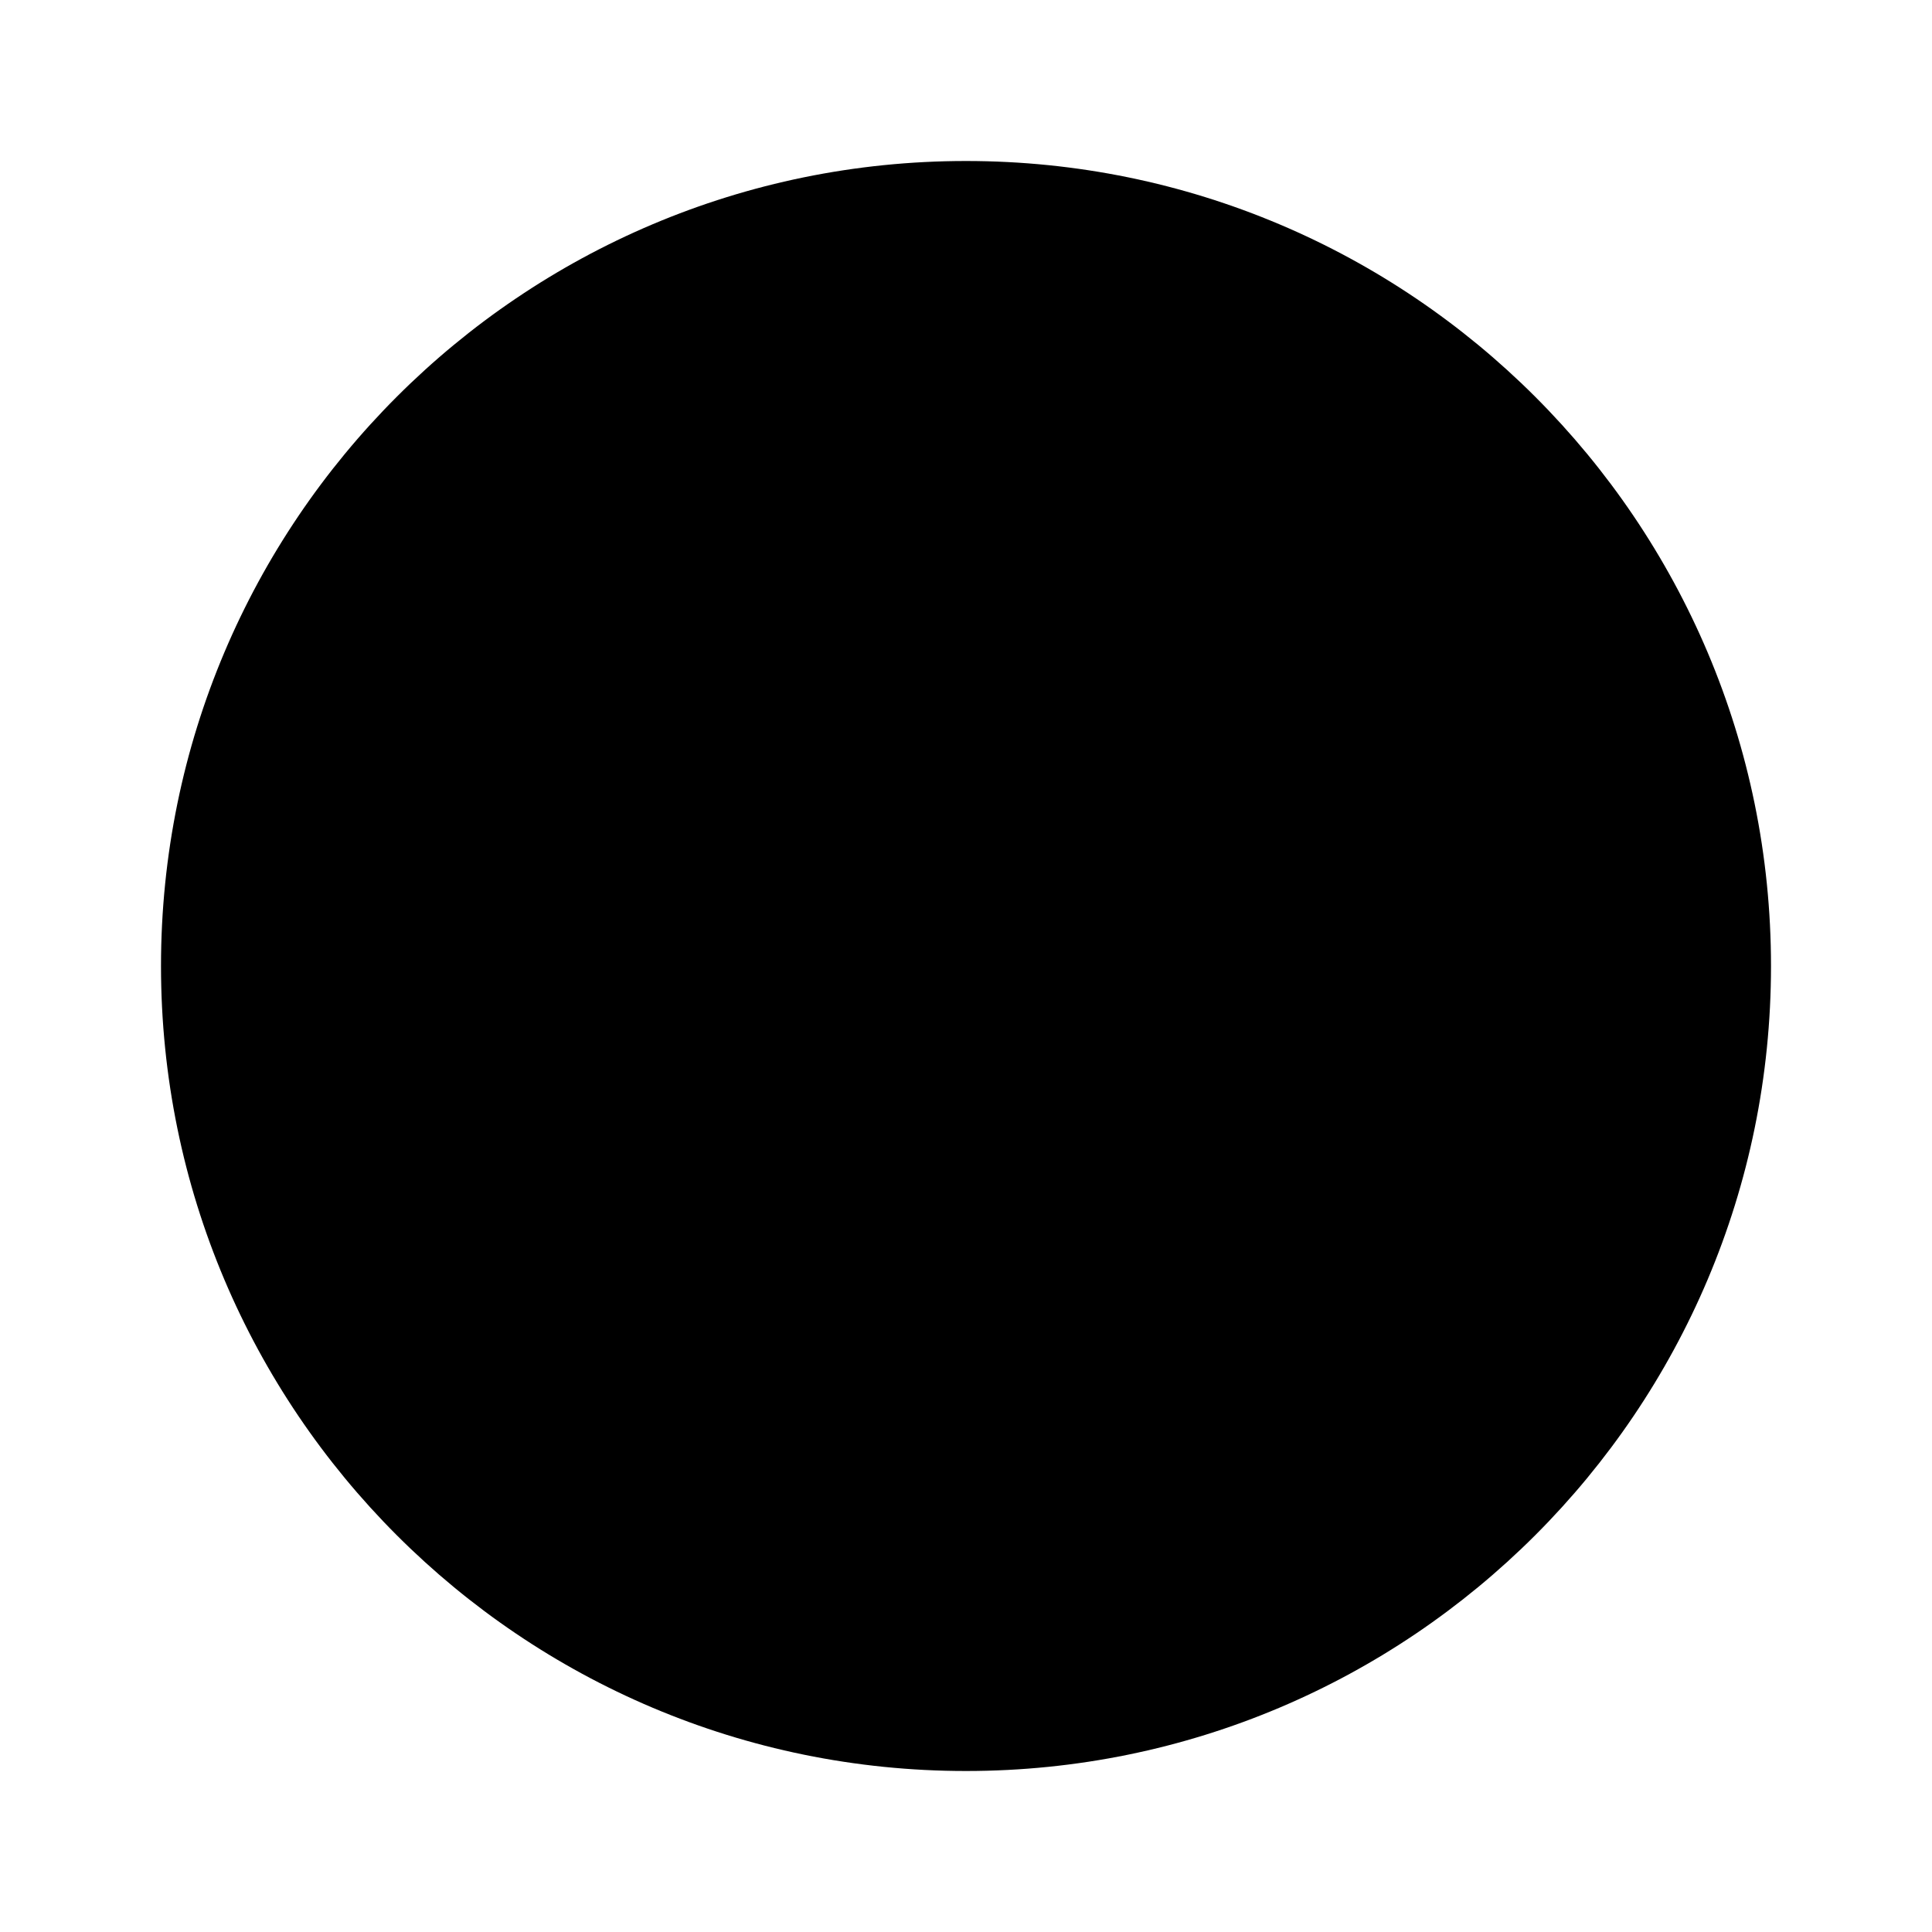
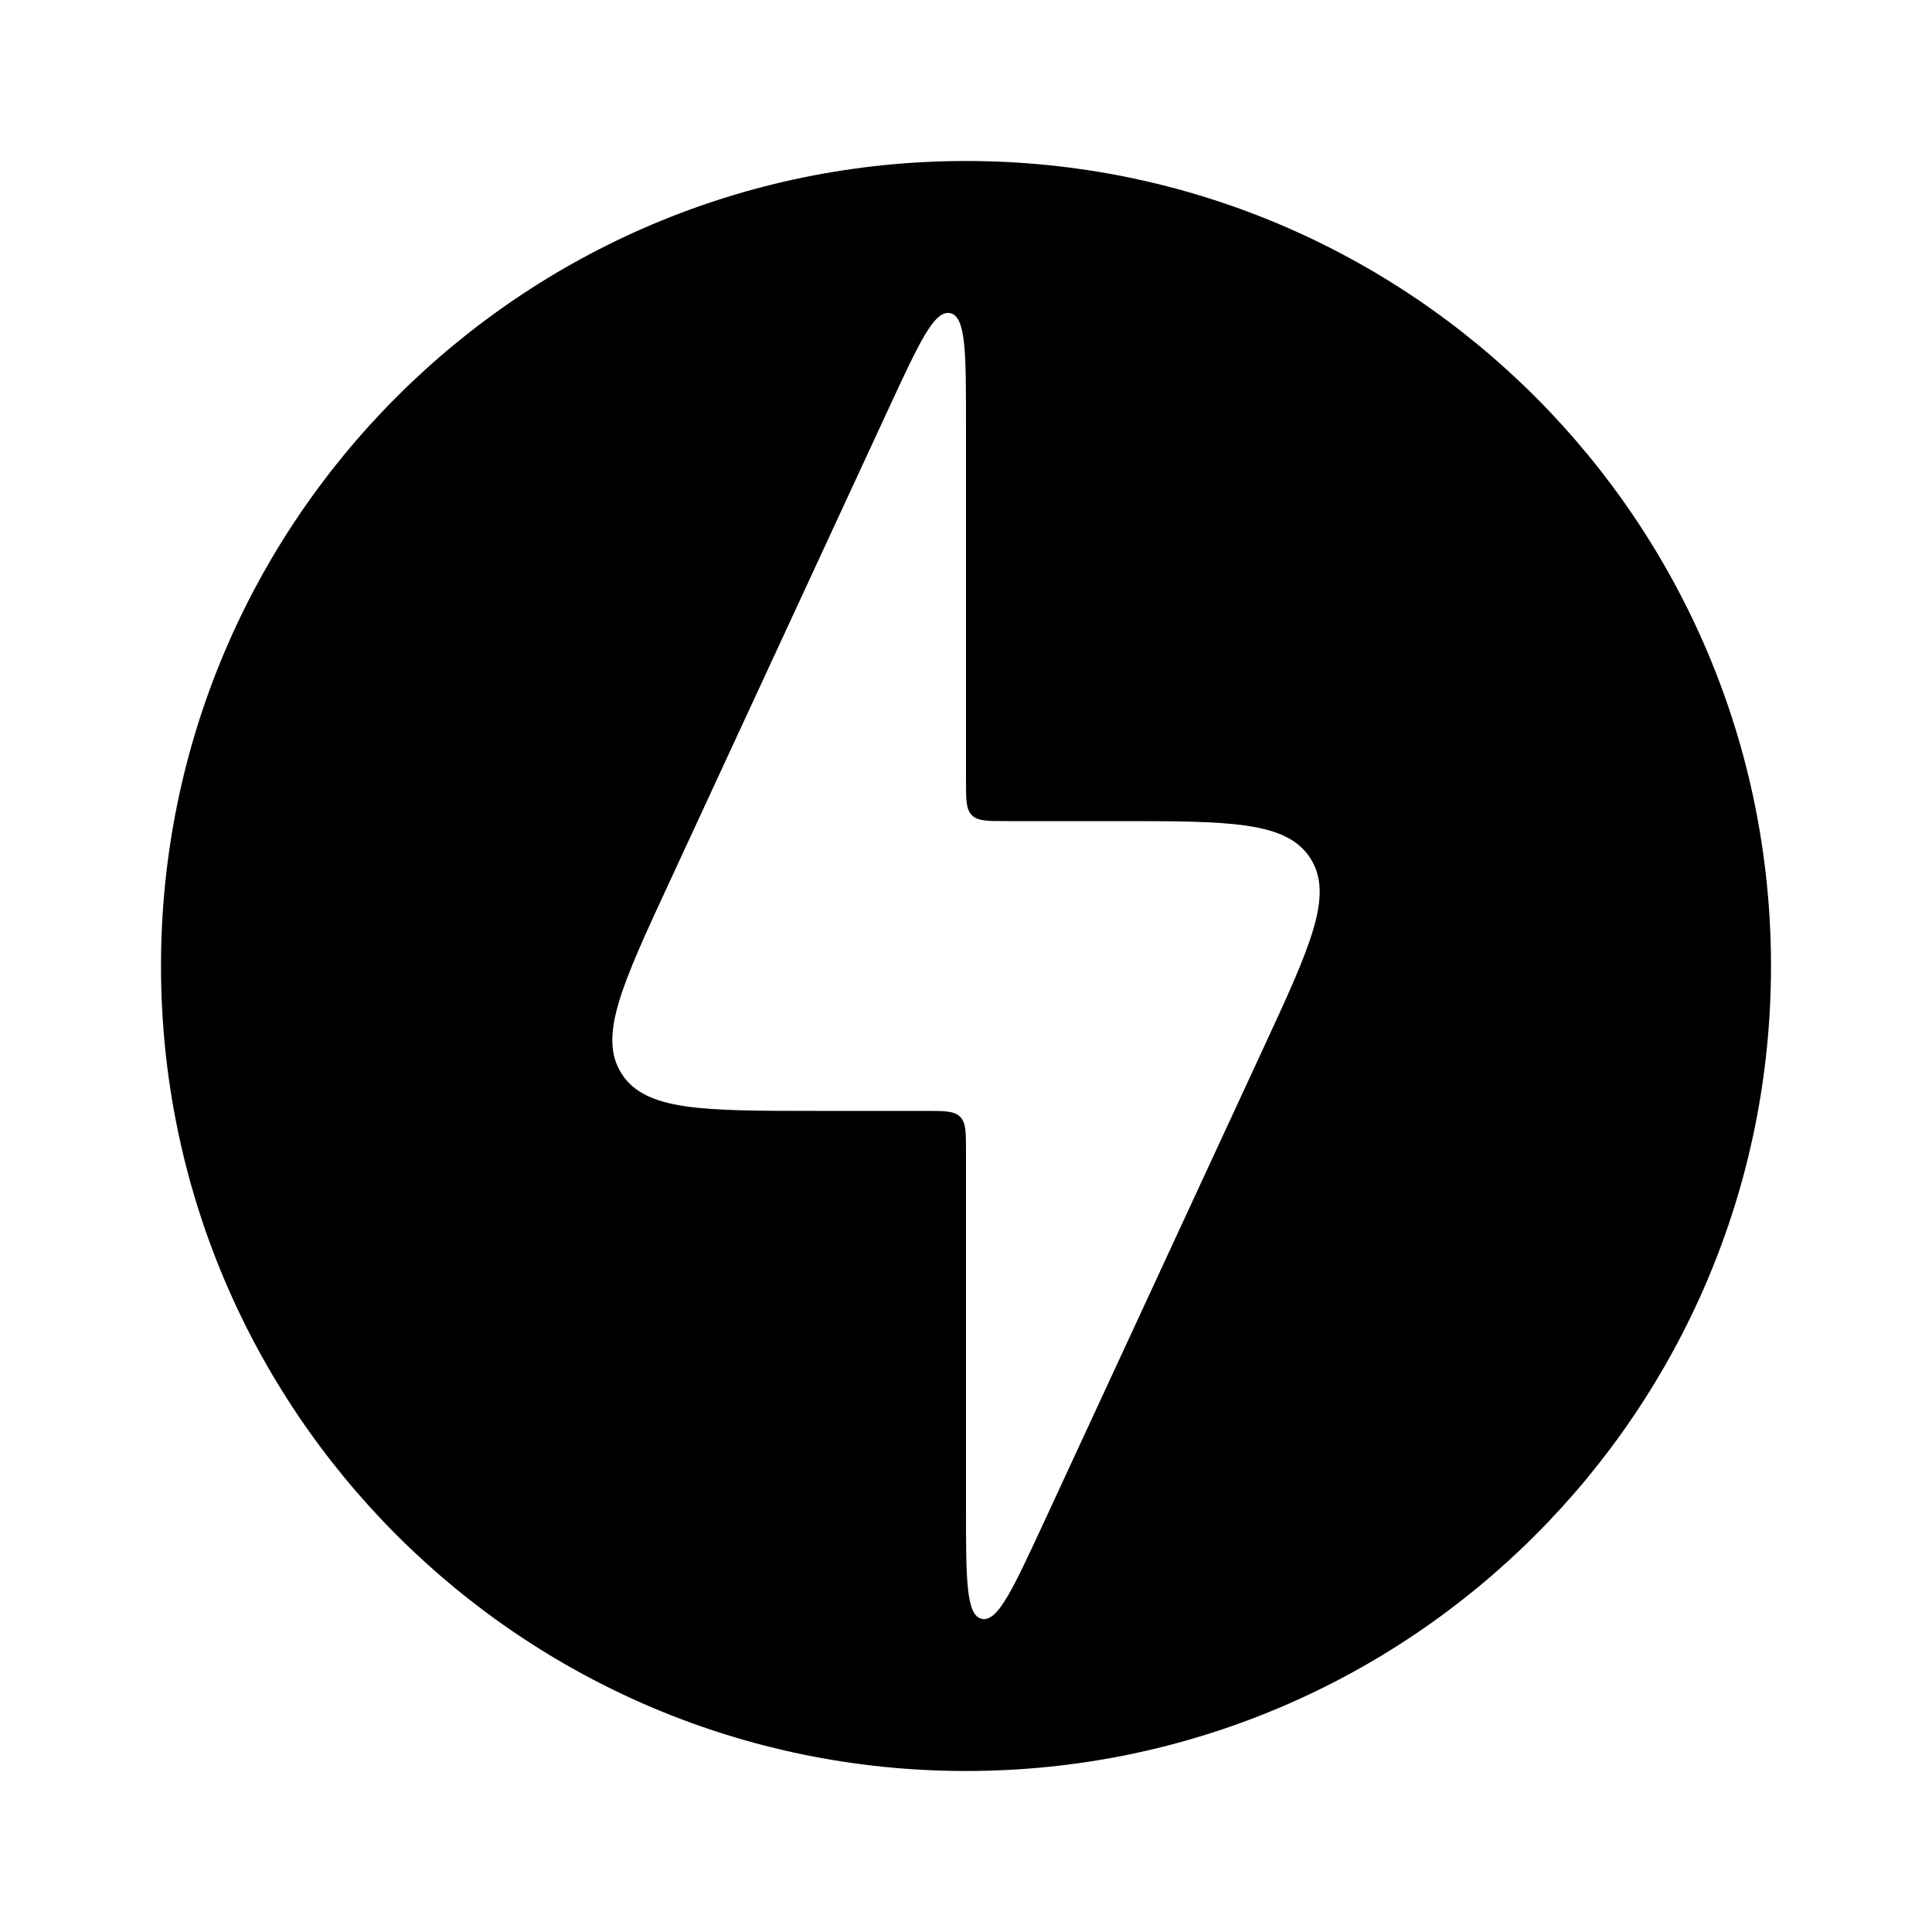
<svg xmlns="http://www.w3.org/2000/svg" viewBox="0 0 24 24">
-   <path fill="currentColor" d="M12 22c5.523 0 10-4.477 10-10S17.523 2 12 2S2 6.477 2 12s4.477 10 10 10m-1.87-8.2h1.37c.236 0 .354 0 .427.073s.073.191.073.427v4.43c0 .89 0 1.336.196 1.38c.197.042.383-.362.758-1.17l2.731-5.9c.592-1.278.888-1.917.593-2.378s-1-.462-2.408-.462H12.5c-.236 0-.354 0-.427-.073S12 9.936 12 9.7V5.27c0-.89 0-1.336-.196-1.38c-.197-.042-.383.362-.758 1.17l-2.731 5.9c-.592 1.278-.888 1.917-.593 2.378s1 .462 2.408.462" clip-rule="evenodd" />
+   <path fill="currentColor" fill-rule="evenodd" d="M12 22c5.523 0 10-4.477 10-10S17.523 2 12 2S2 6.477 2 12s4.477 10 10 10m-1.87-8.2h1.37c.236 0 .354 0 .427.073s.073.191.073.427v4.43c0 .89 0 1.336.196 1.38c.197.042.383-.362.758-1.17l2.731-5.9c.592-1.278.888-1.917.593-2.378s-1-.462-2.408-.462H12.5c-.236 0-.354 0-.427-.073S12 9.936 12 9.7V5.27c0-.89 0-1.336-.196-1.38c-.197-.042-.383.362-.758 1.17l-2.731 5.9c-.592 1.278-.888 1.917-.593 2.378s1 .462 2.408.462" clip-rule="evenodd" />
</svg>
